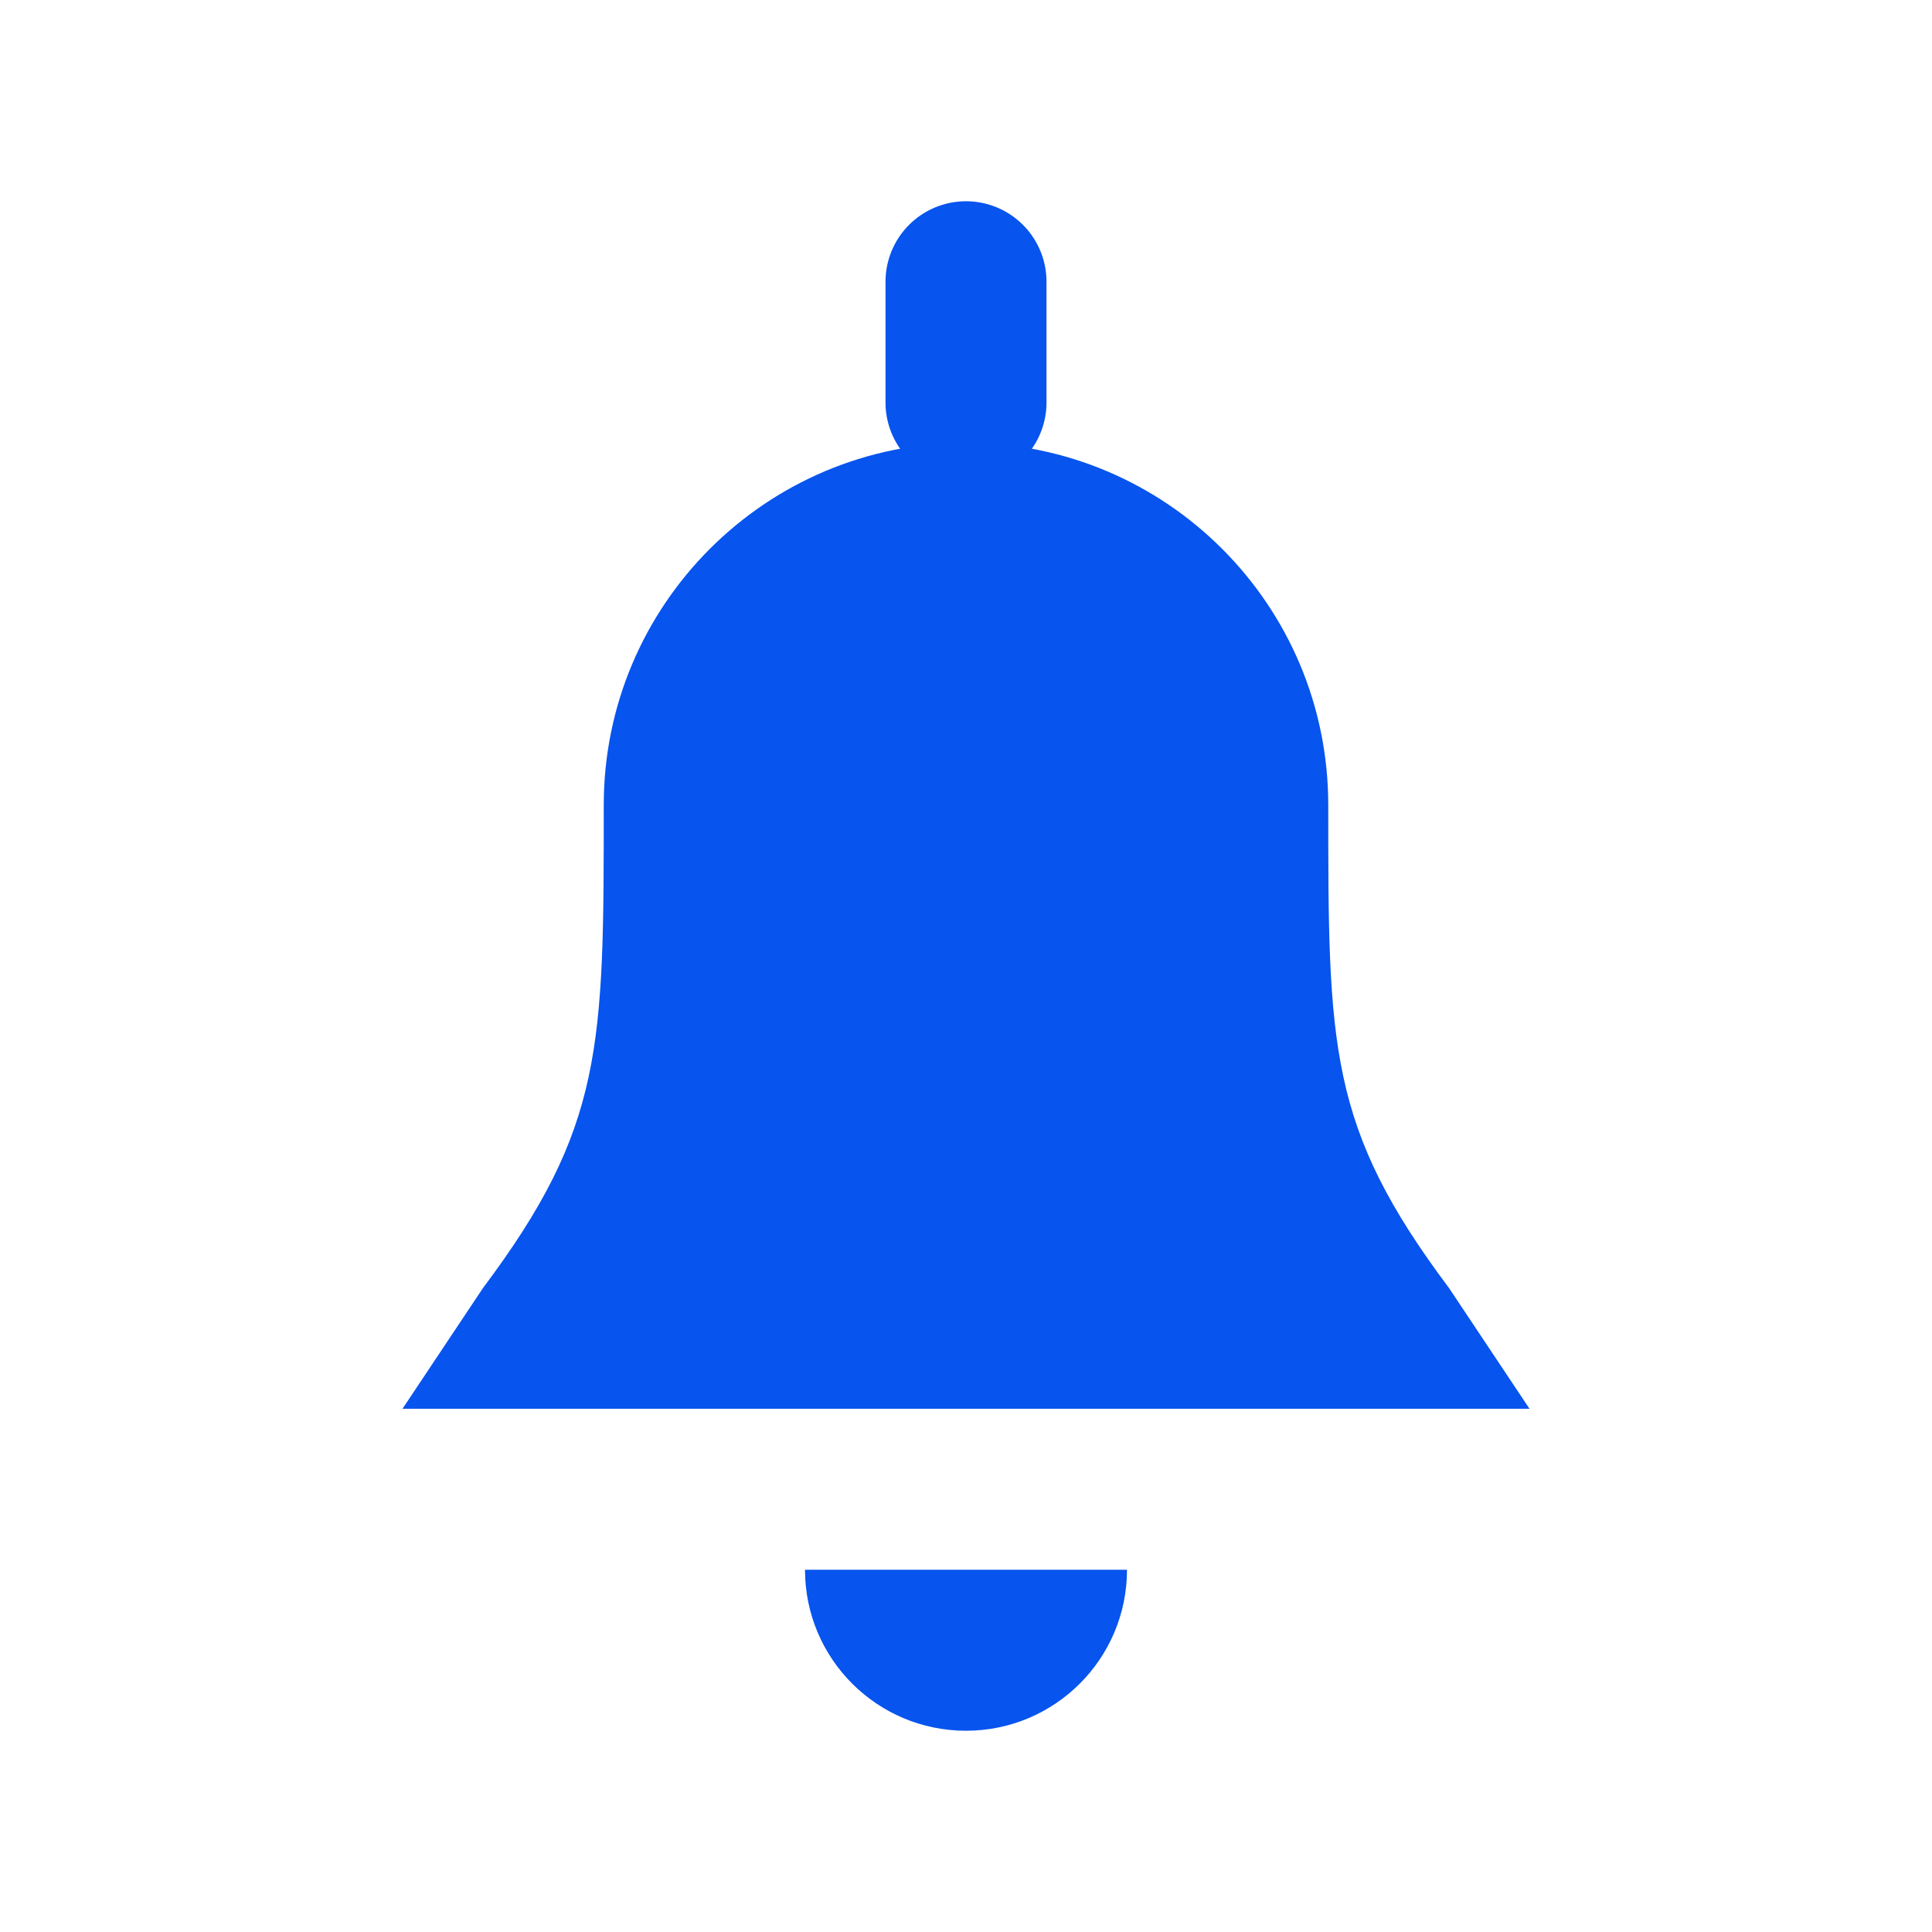
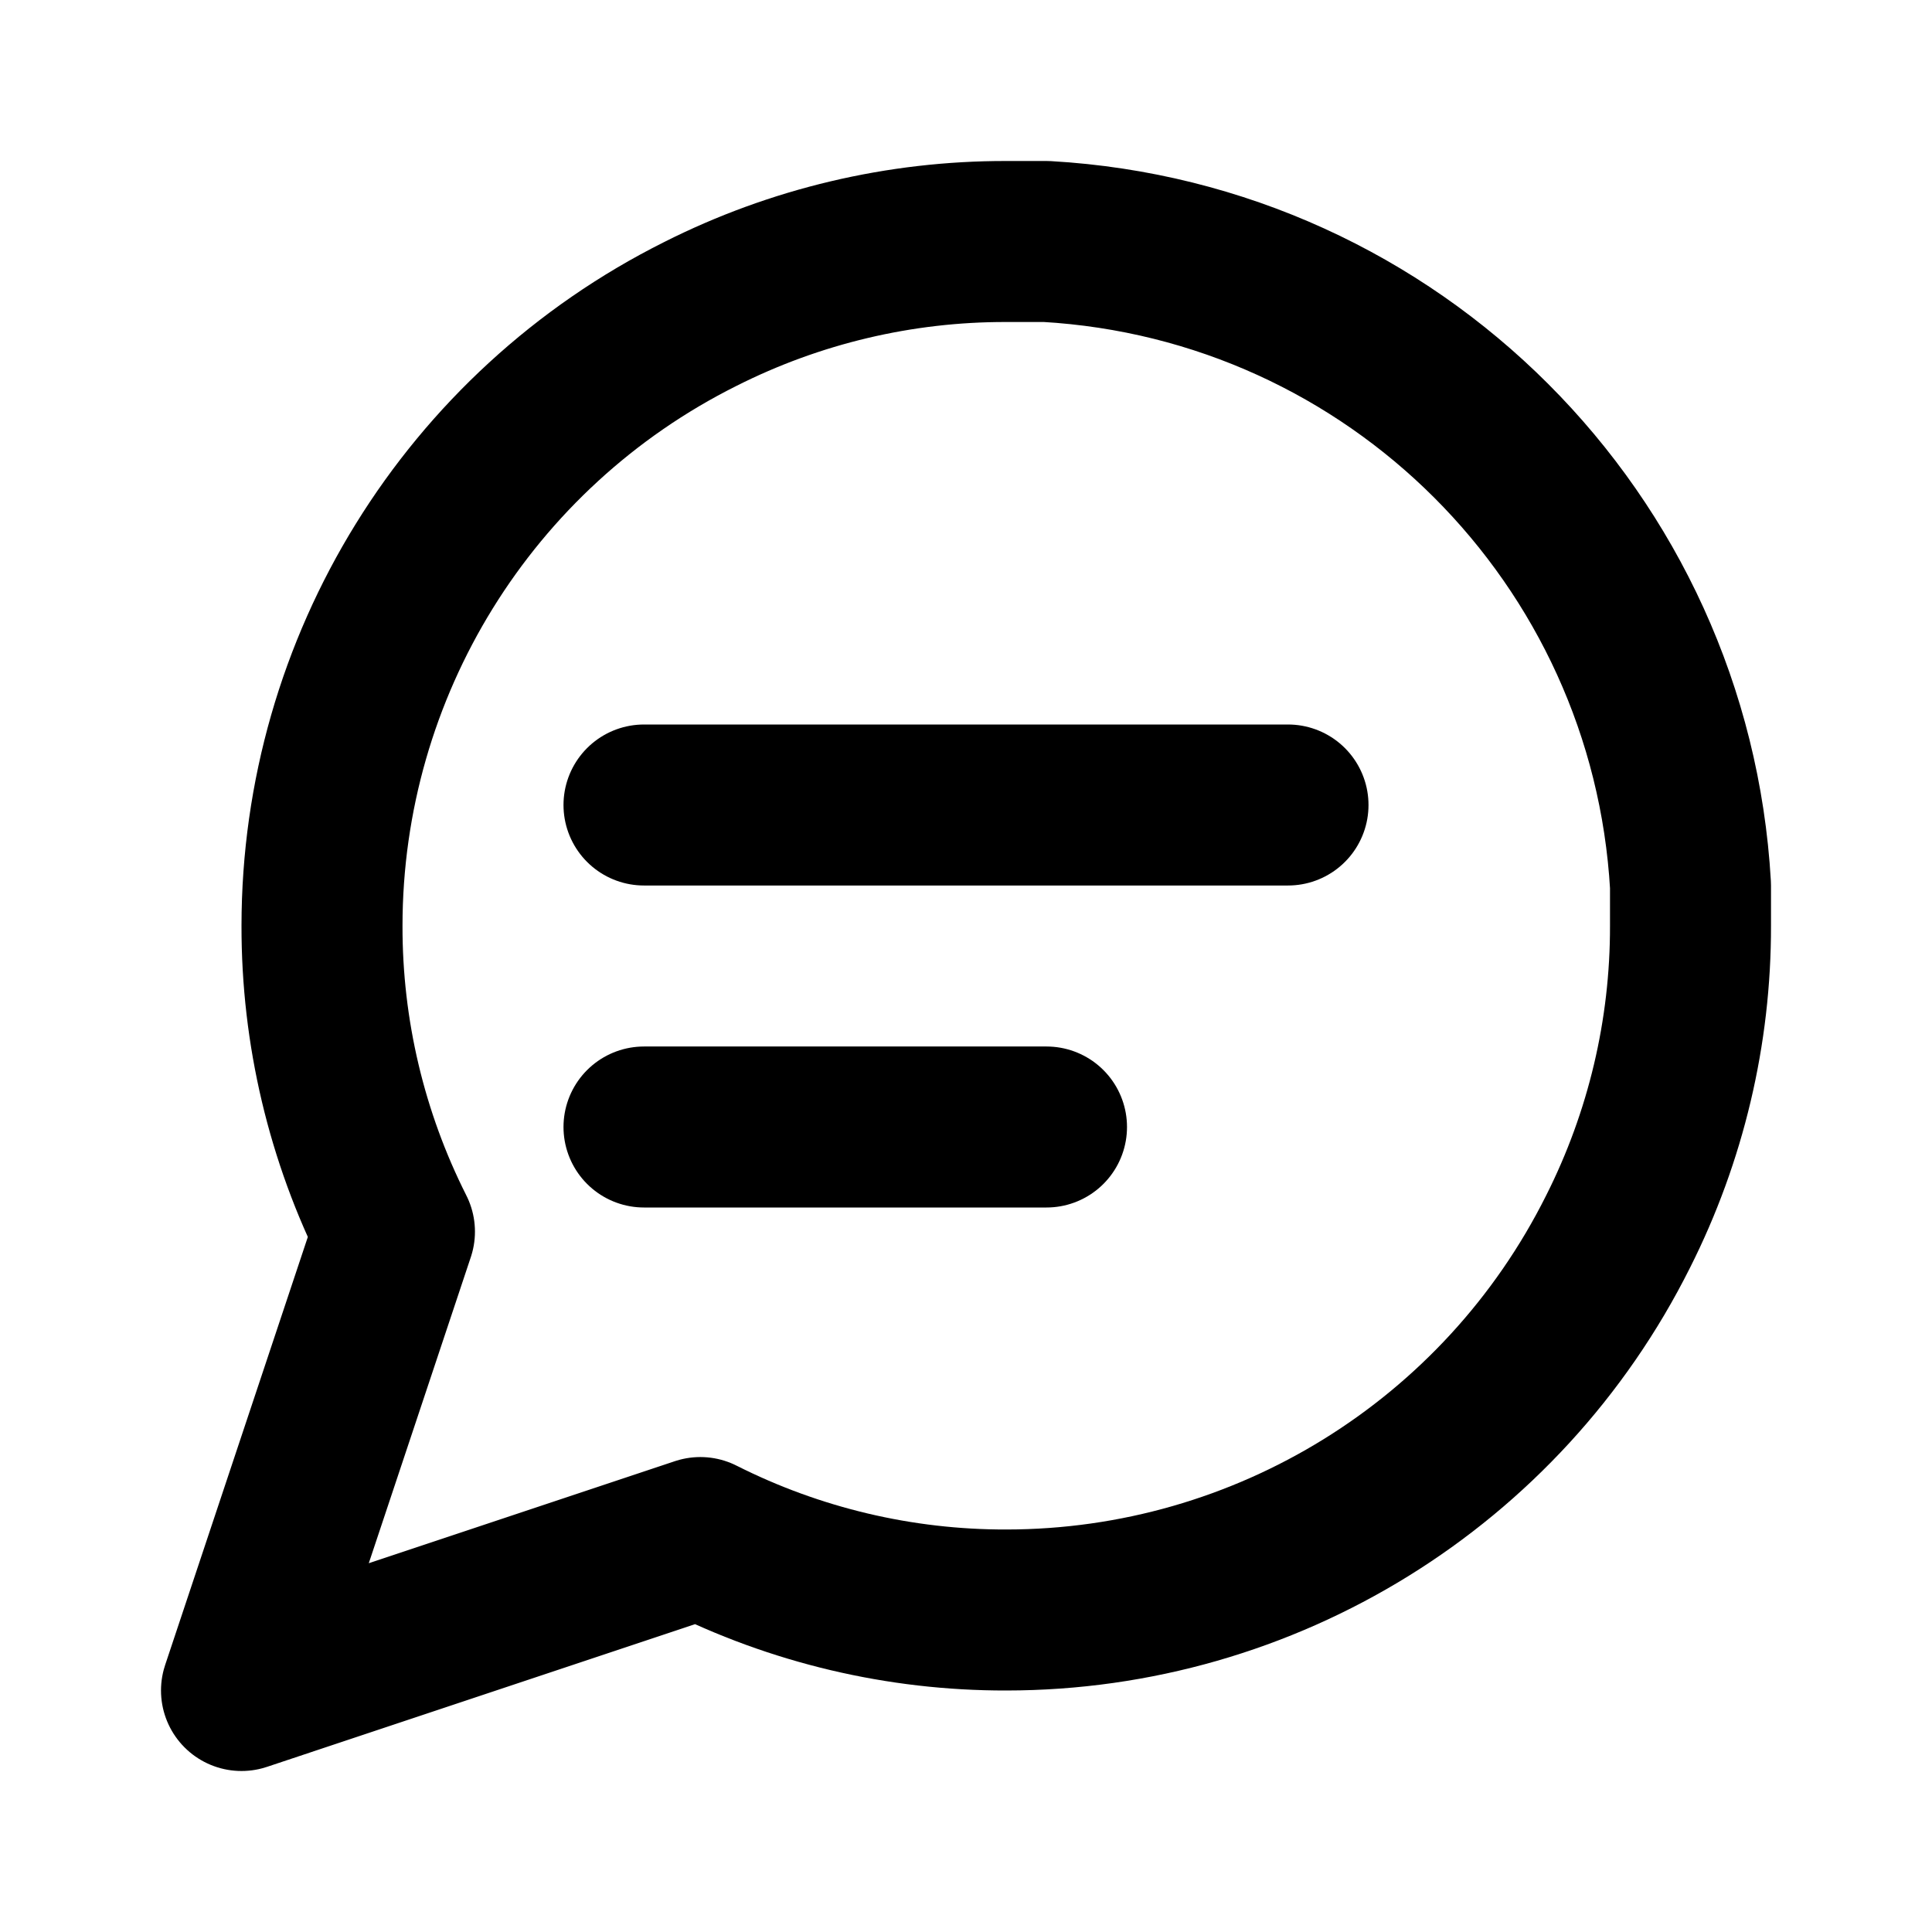
- <svg xmlns="http://www.w3.org/2000/svg" width="48" height="48" viewBox="0 0 48 48" fill="none">
-   <path d="M12 32c3-4 3-6 3-12a9 9 0 0 1 18 0c0 6 0 8 3 12l2 3H10l2-3Z" fill="#0754ee" />
-   <path d="M20 39h8a4 4 0 0 1-8 0Z" fill="#0754ee" />
-   <path d="M24 7v3" stroke="#0754ee" stroke-width="4" stroke-linecap="round" />
+ <svg xmlns="http://www.w3.org/2000/svg" viewBox="0 0 24 24" fill="none" stroke="currentColor" stroke-width="2" stroke-linecap="round" stroke-linejoin="round">
+   <path d="M21 11.5a8.4 8.4 0 0 1-.9 3.8 8.5 8.5 0 0 1-7.6 4.7 8.4 8.4 0 0 1-3.8-.9L3 21l1.9-5.7a8.4 8.4 0 0 1-.9-3.8 8.5 8.5 0 0 1 4.7-7.6 8.4 8.4 0 0 1 3.8-.9h.5a8.5 8.5 0 0 1 8 8v.5Z" />
+   <path d="M8 10h8M8 14h5" />
</svg>
